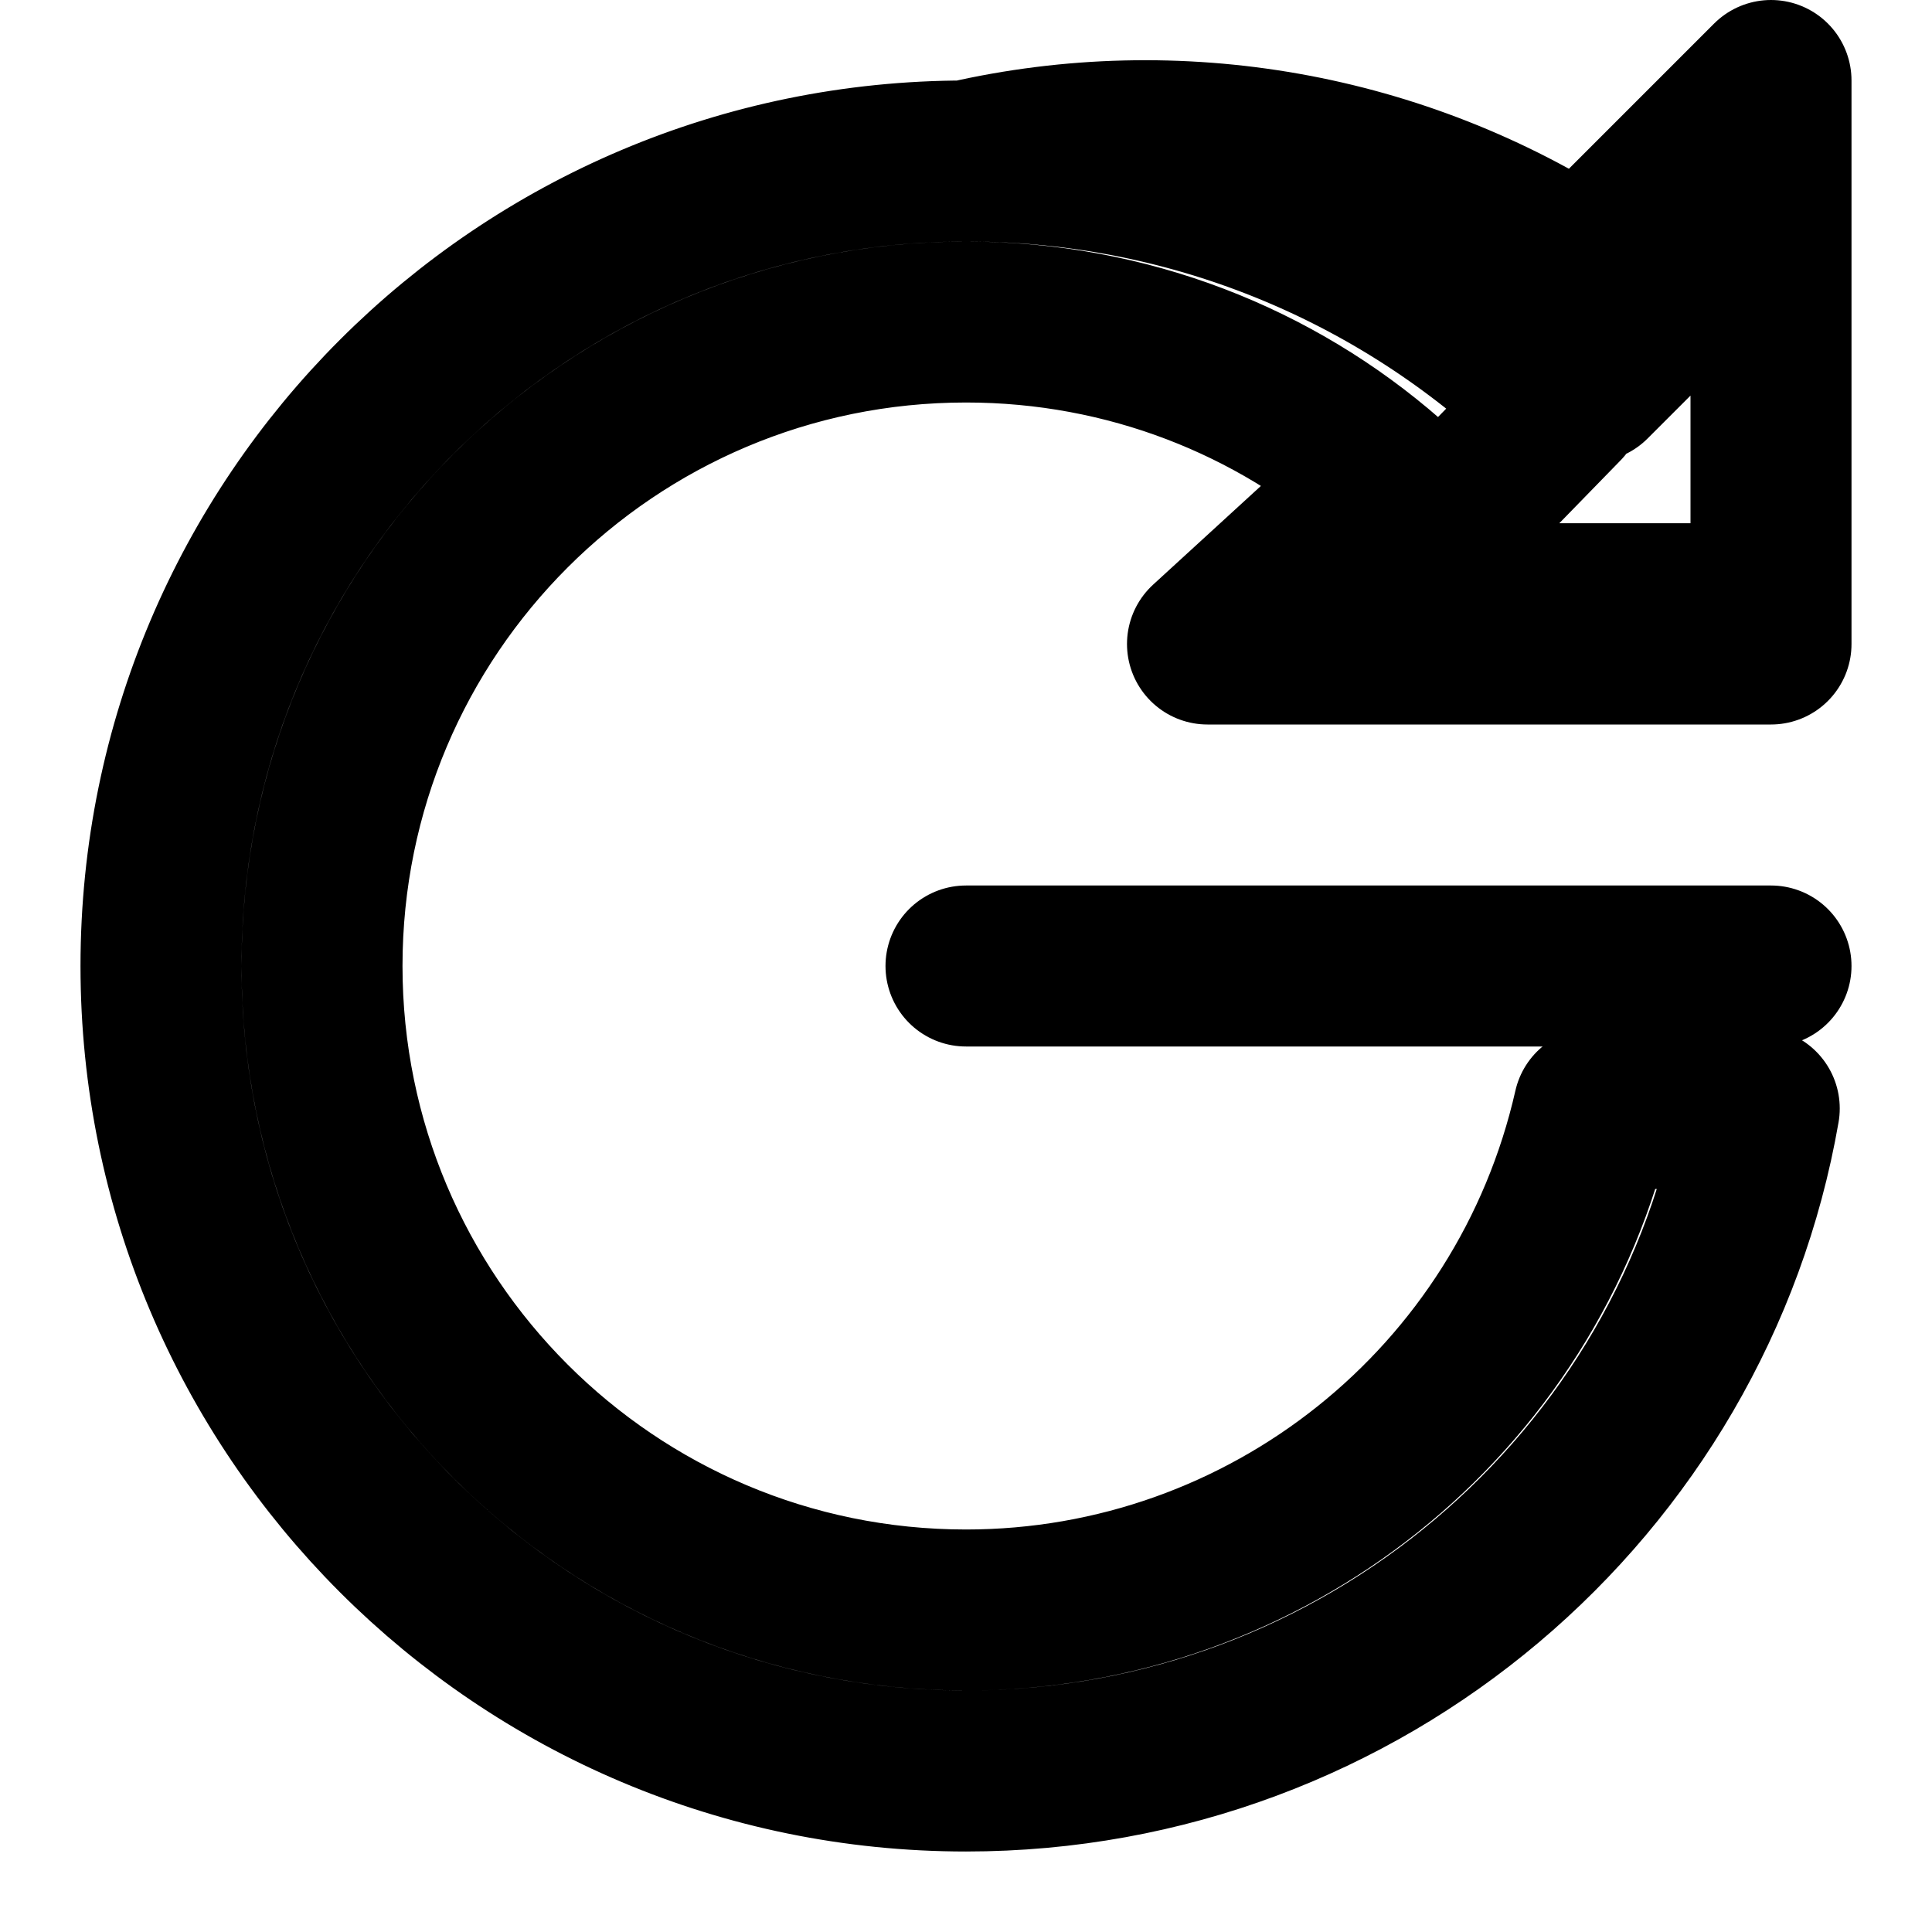
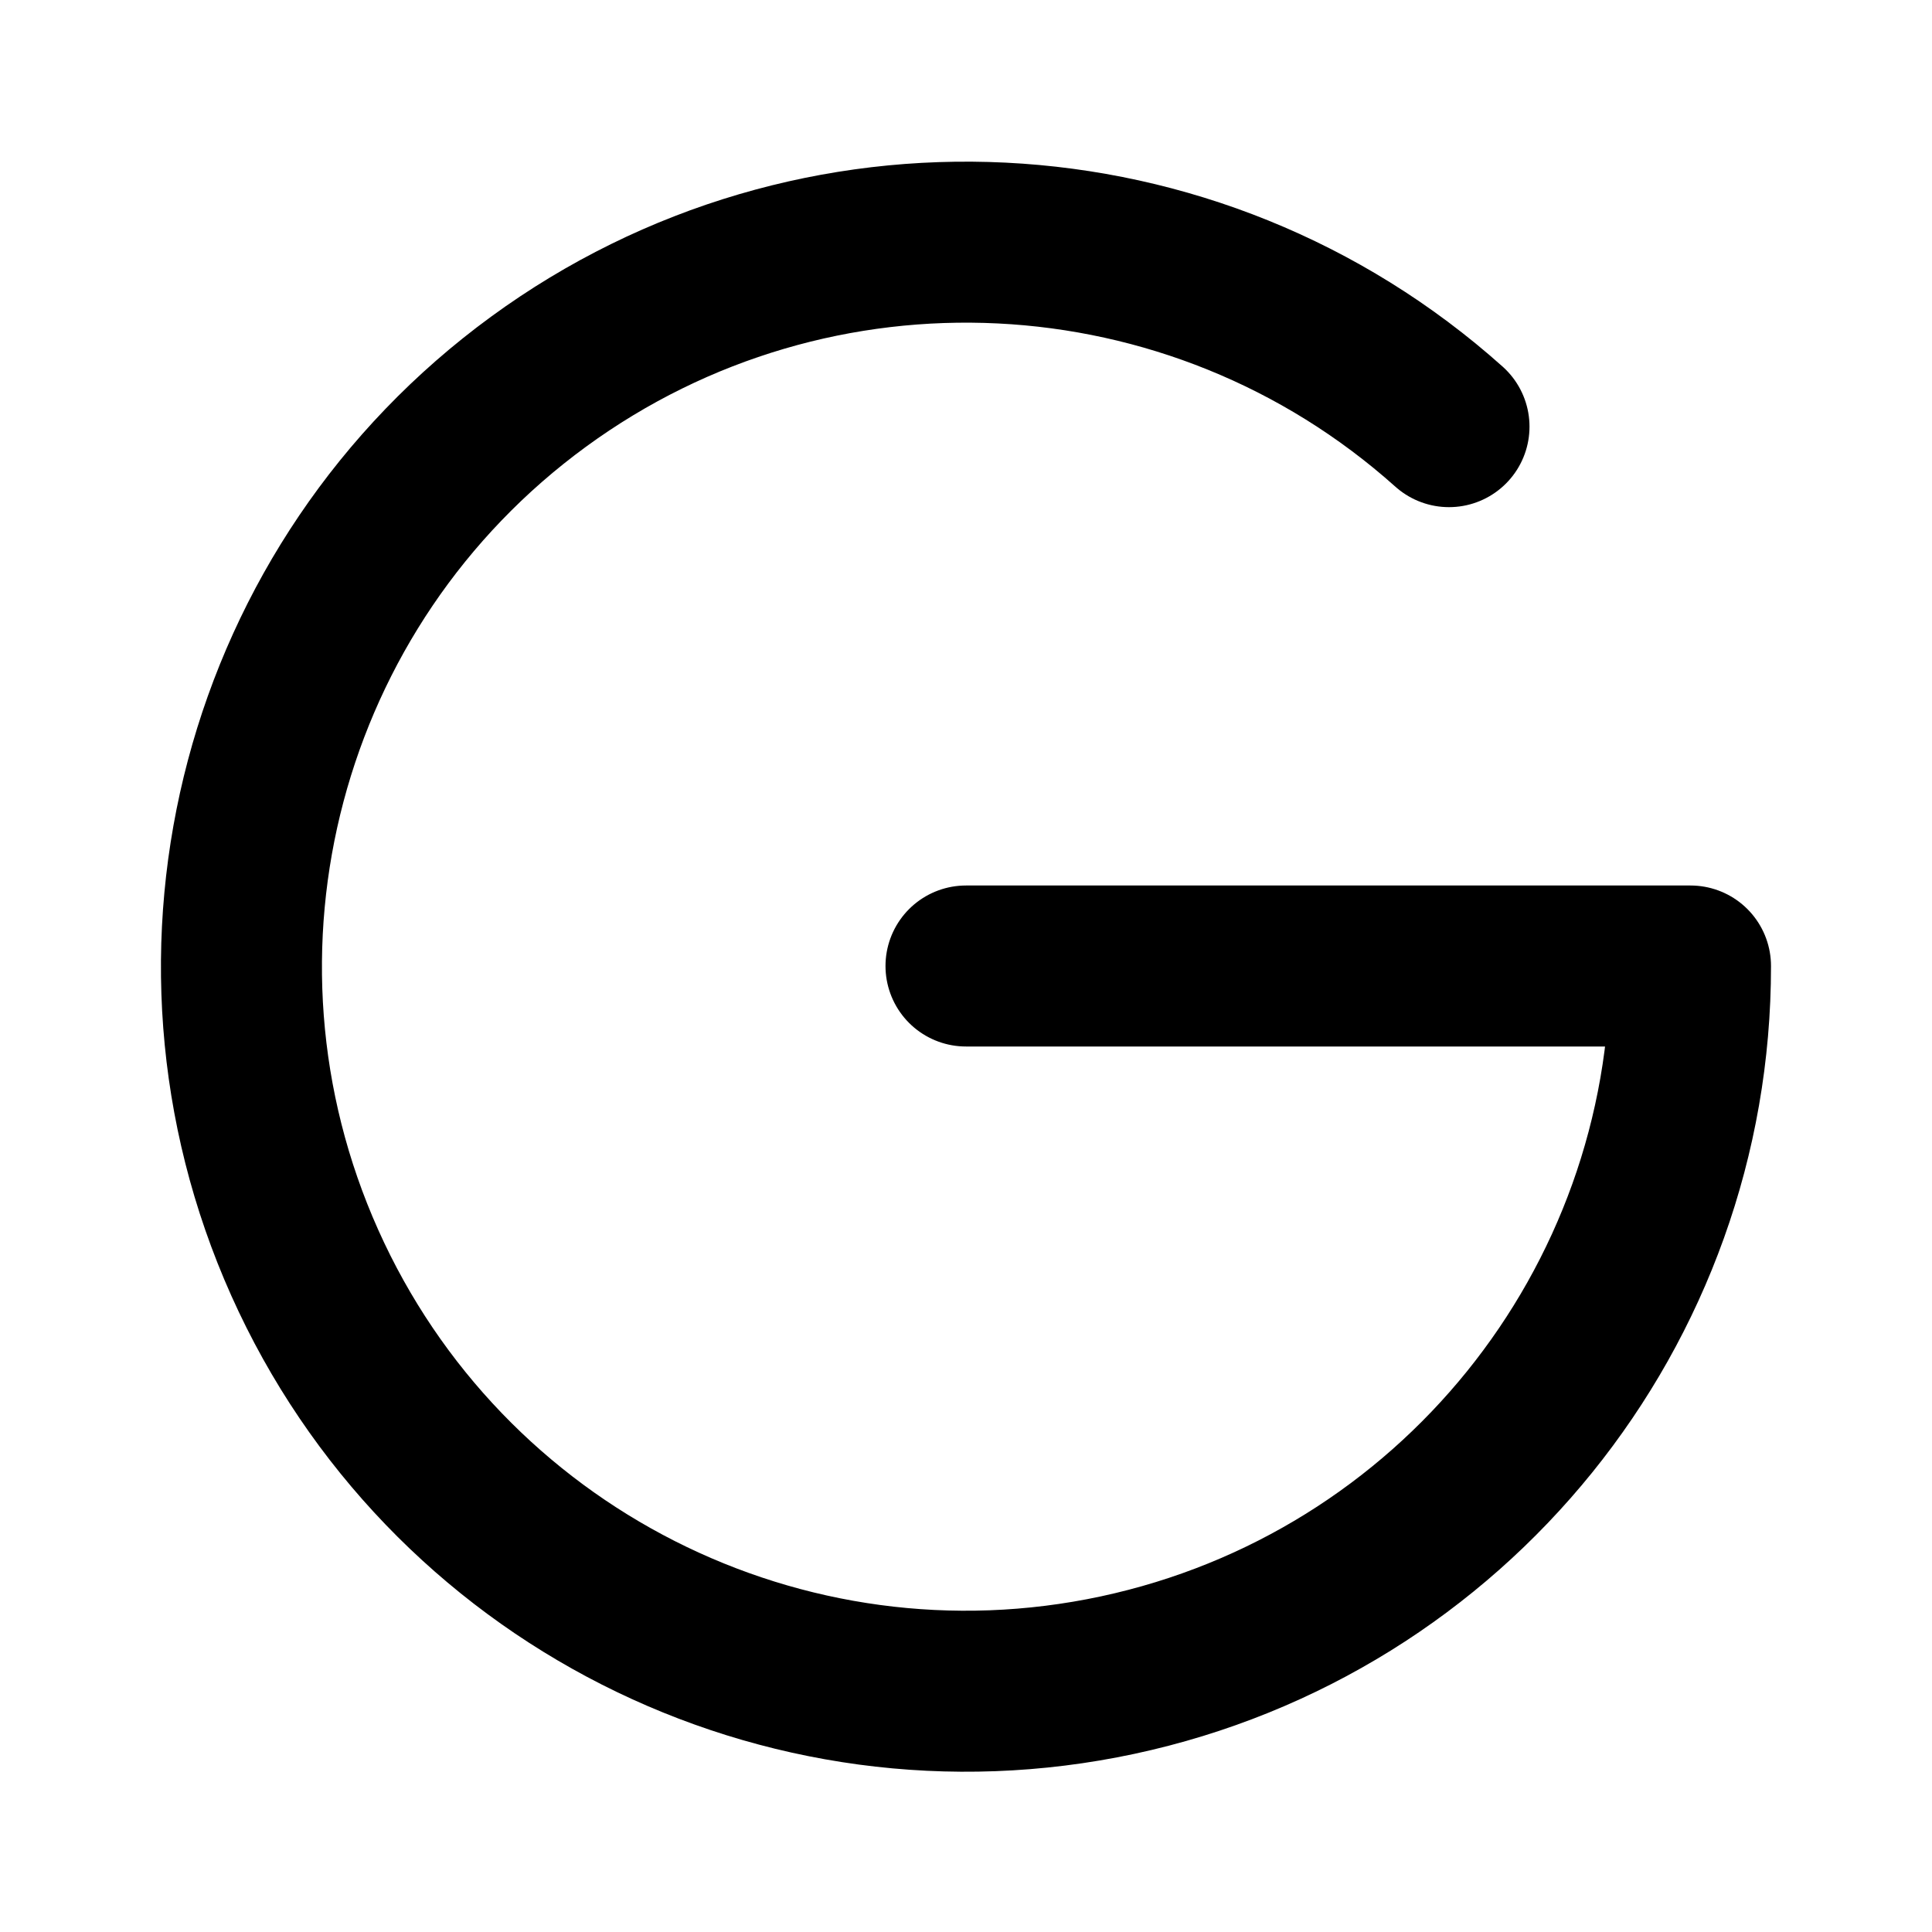
<svg xmlns="http://www.w3.org/2000/svg" viewBox="0 0 24 24" fill="none" stroke="currentColor" stroke-width="2" stroke-linecap="round" stroke-linejoin="round" aria-hidden="true">
-   <path d="M12 22C6.477 22 2 17.523 2 12S6.477 2 12 2c2.89 0 5.502 1.153 7.414 3.022L17 7.5h5V2.5l-2.24 2.24A11.96 11.96 0 0 0 12 2C6.477 2 2 6.477 2 12s4.477 10 10 10c4.93 0 9.042-3.556 9.854-8.23H19.8A7.999 7.999 0 0 1 12 20c-4.418 0-8-3.582-8-8s3.582-8 8-8c2.008 0 3.84.739 5.232 1.956L15 8h7V1l-2.354 2.354A9.953 9.953 0 0 0 12 2" />
-   <path d="M12 12h10" />
+   <path d="M21 12a9 9 0 1 1-3-6.7M21 12h-9" />
</svg>
